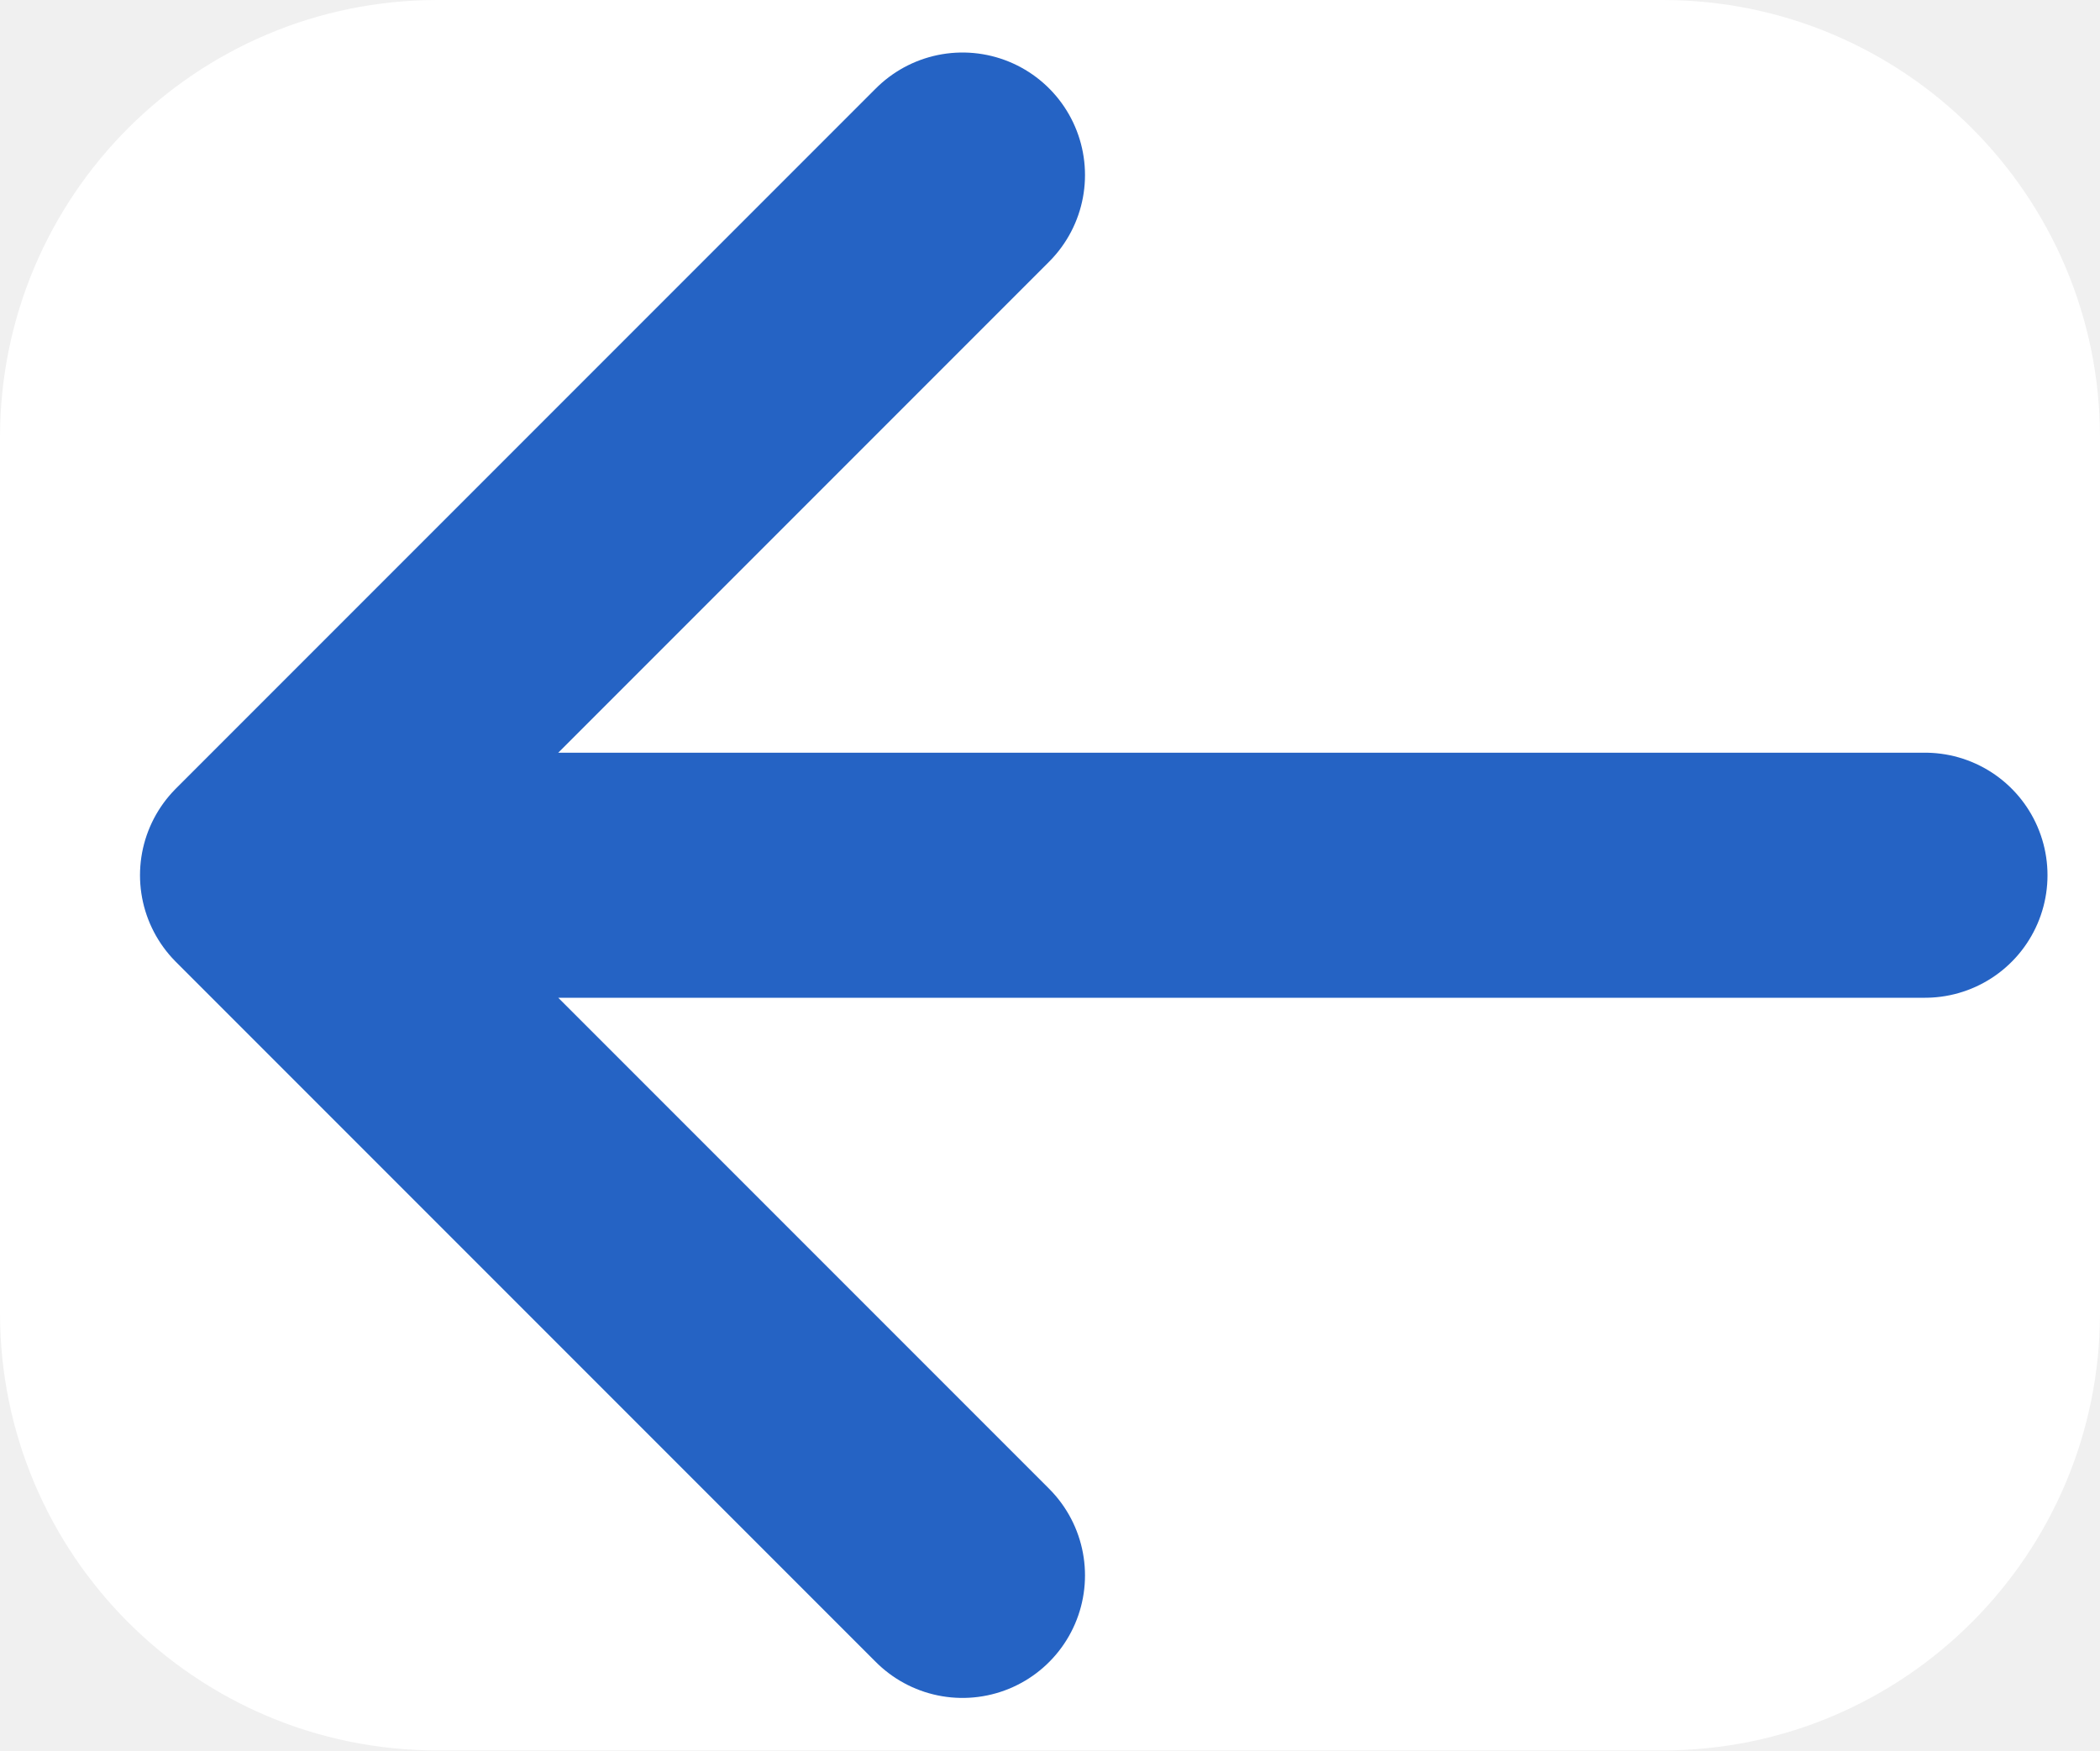
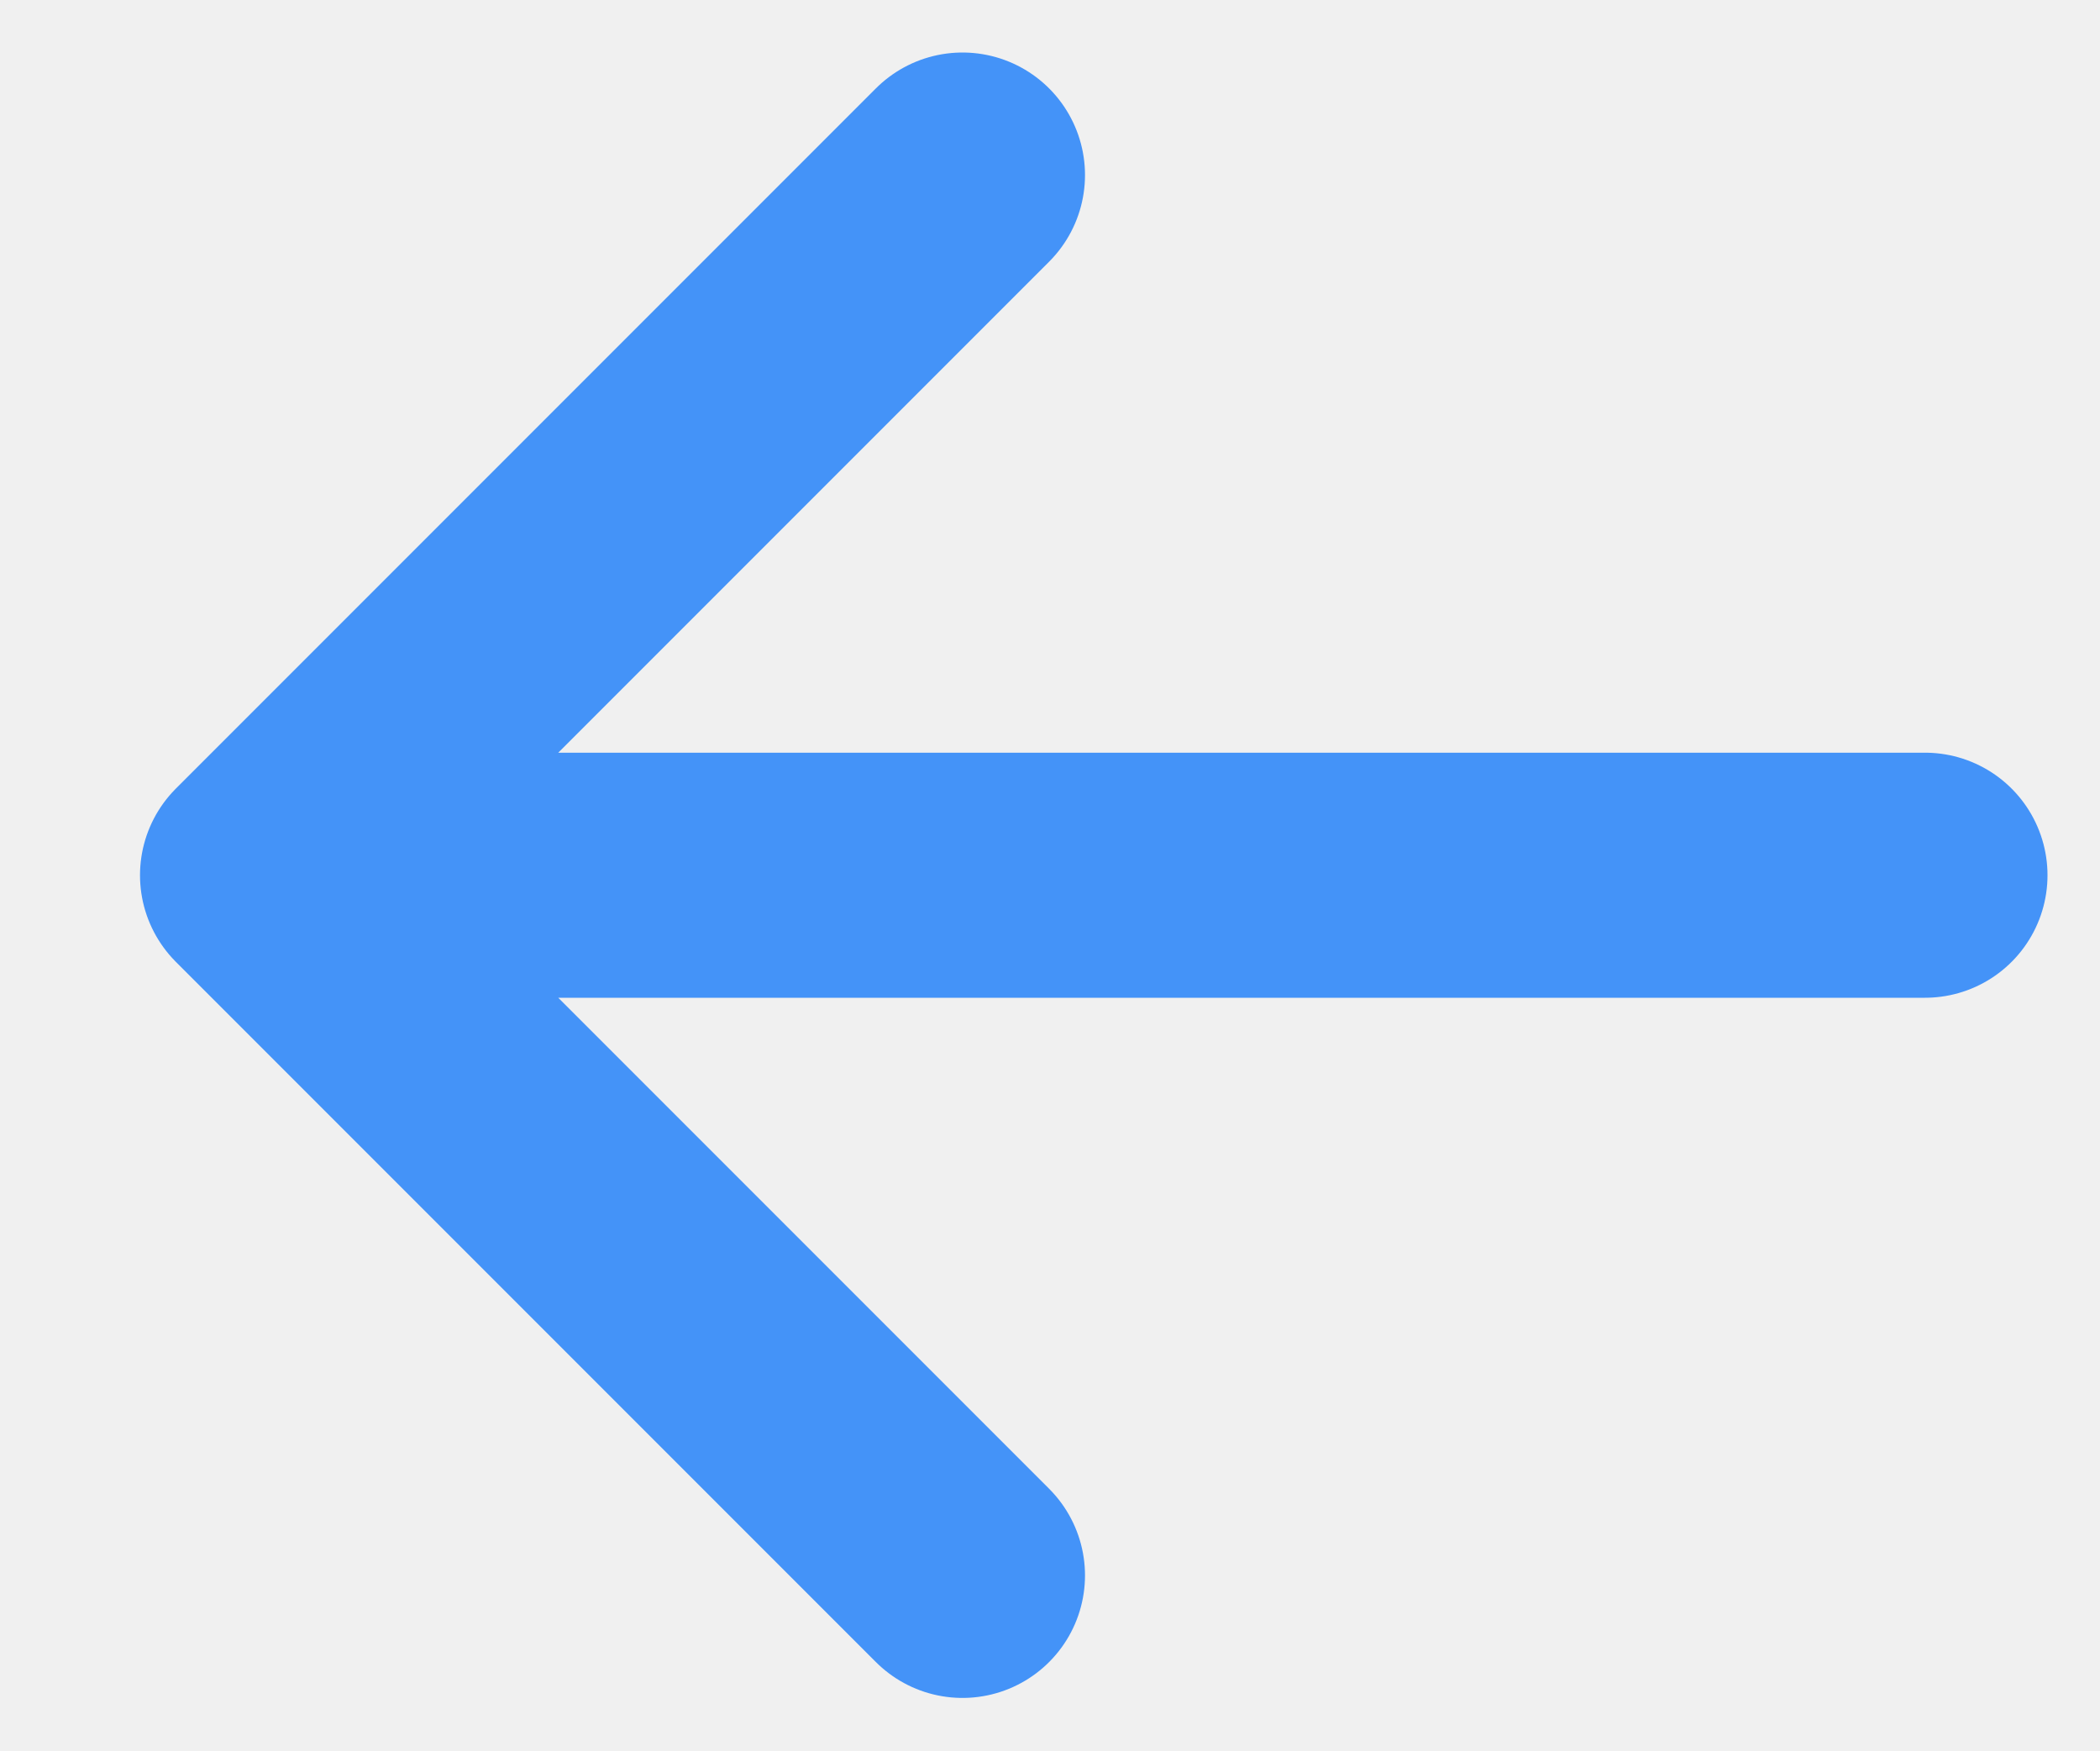
<svg xmlns="http://www.w3.org/2000/svg" width="12" height="10" viewBox="0 0 12 10">
-   <rect width="12" height="10" rx="2.5" fill="#fff" />
-   <path d="M11 5 H1.5 M5.5 1 L1.5 5 L5.5 9" fill="none" stroke="#2563c4" stroke-width="1.4" stroke-linecap="round" stroke-linejoin="round" />
+   <path d="M11 5 H1.5 M5.5 1 L1.5 5 L5.5 9" fill="none" stroke="#4493f8" stroke-width="1.4" stroke-linecap="round" stroke-linejoin="round" />
</svg>
